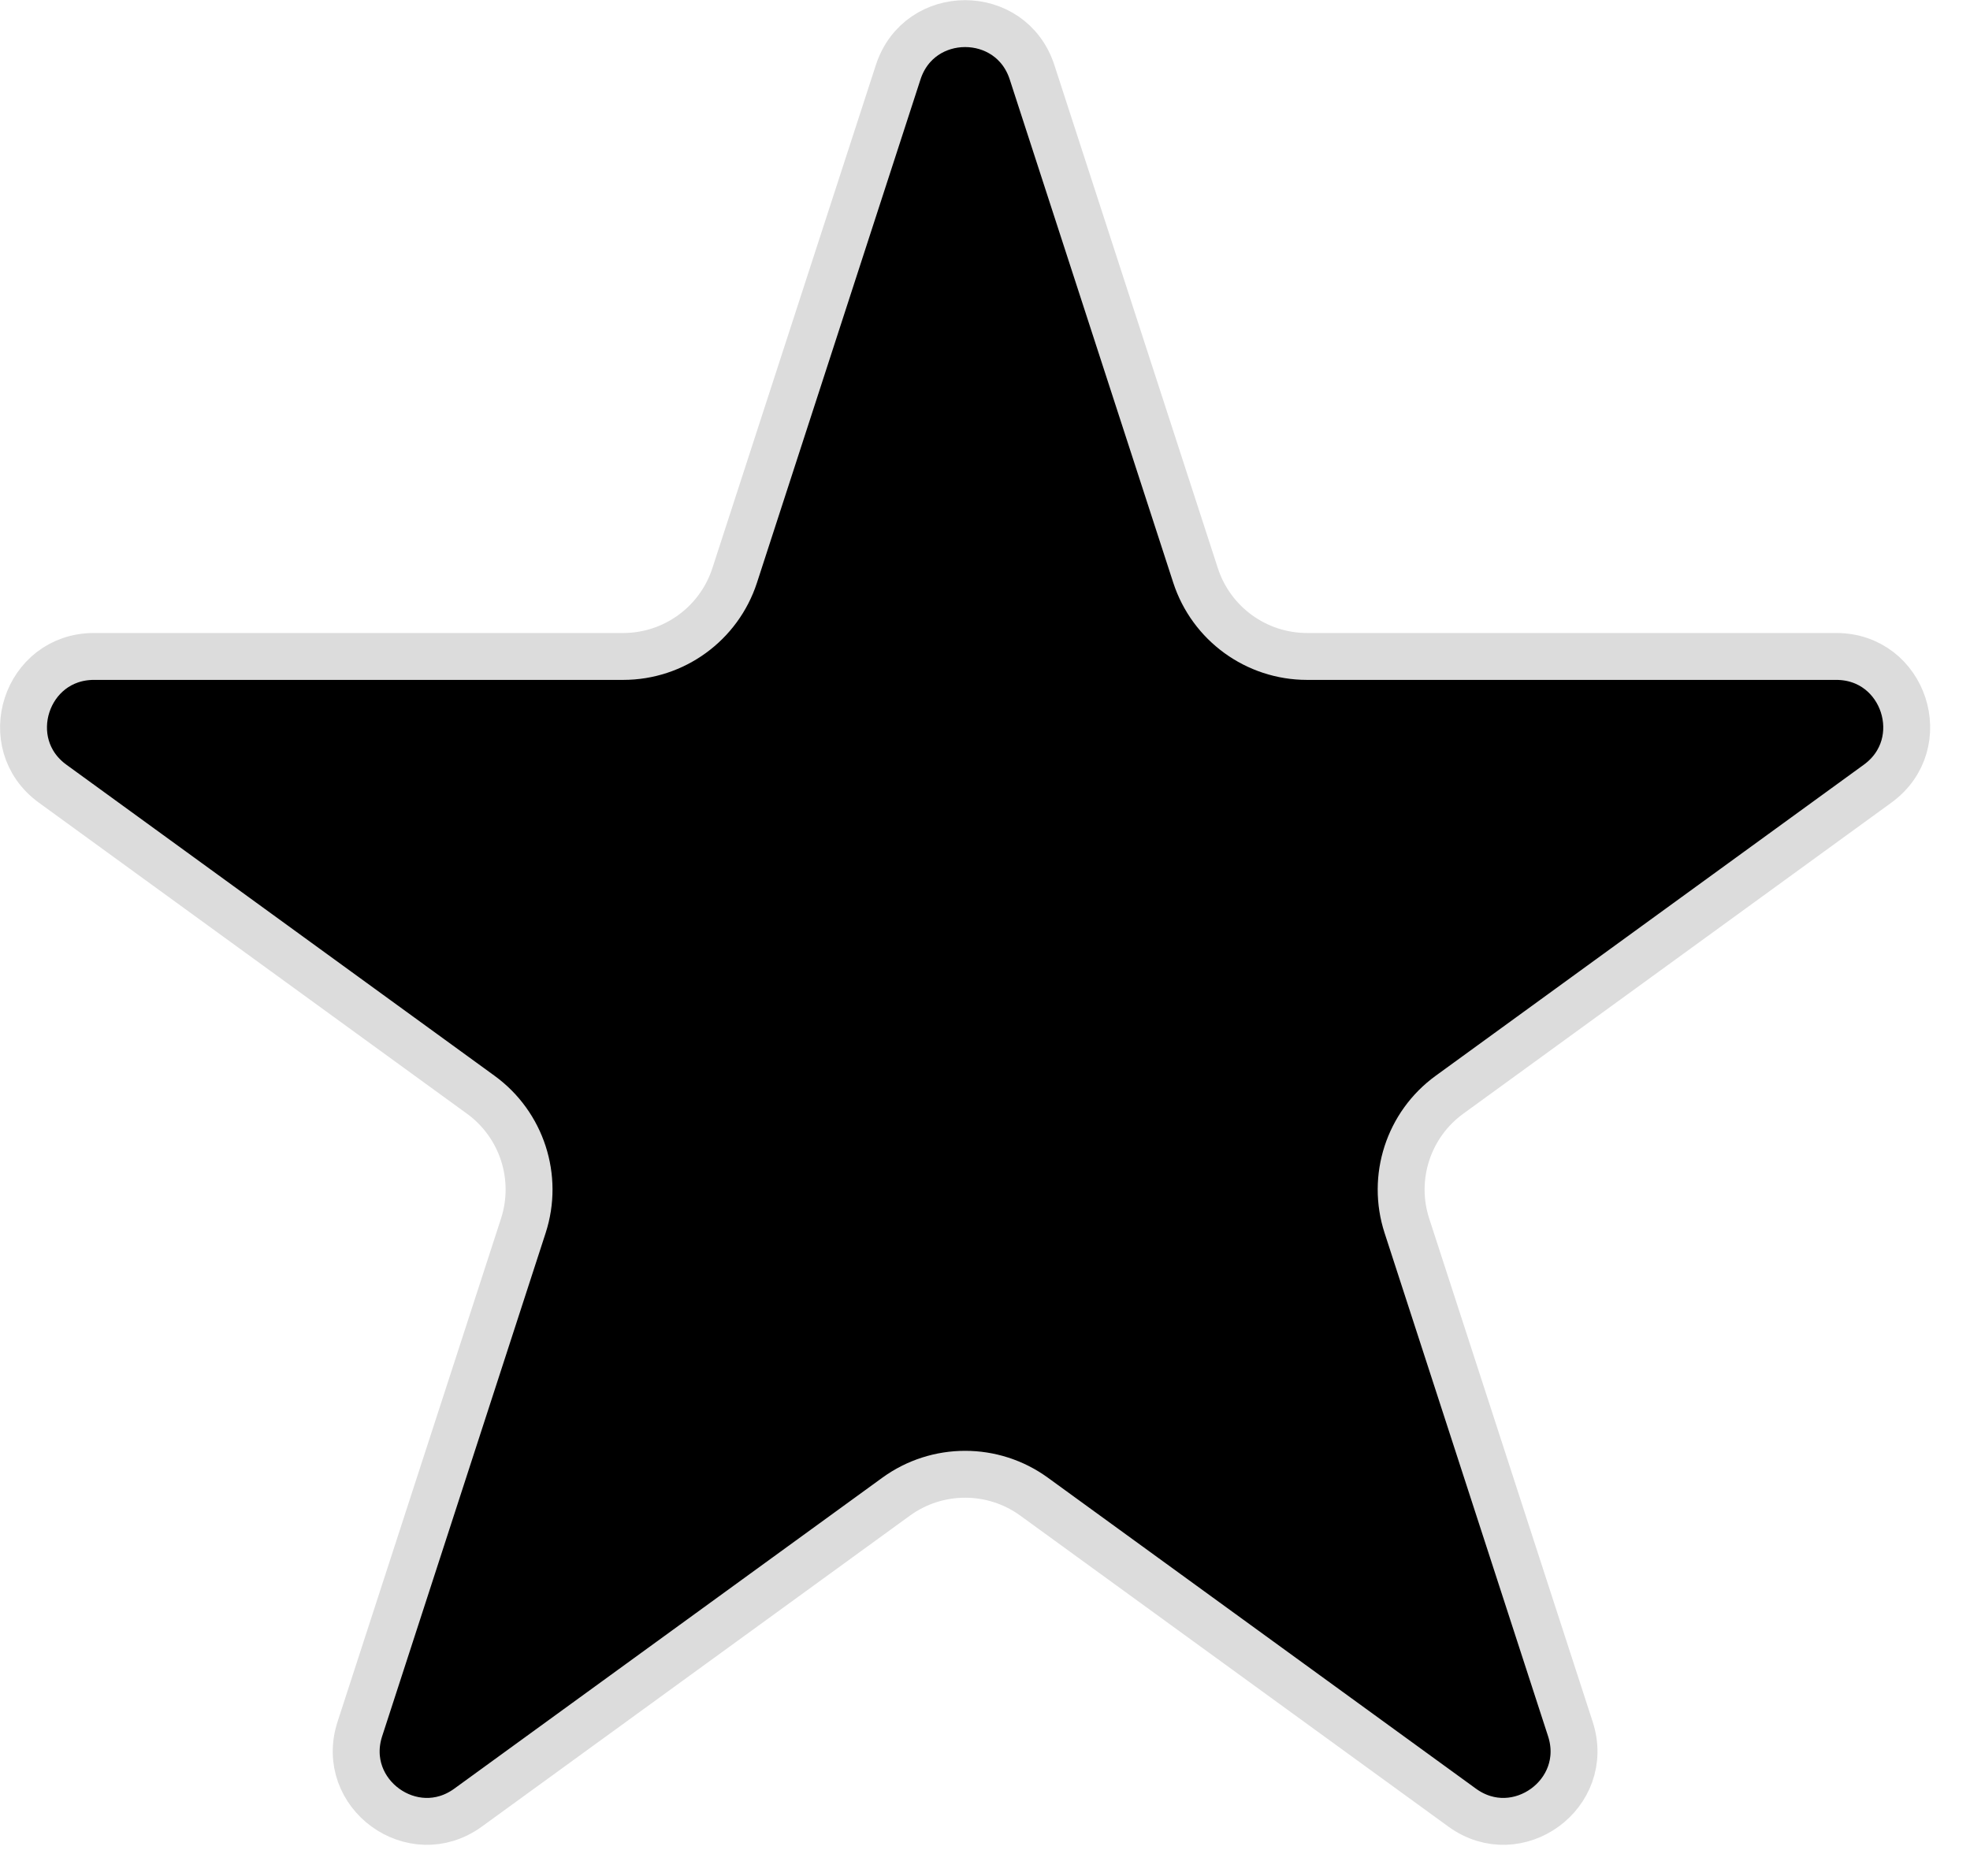
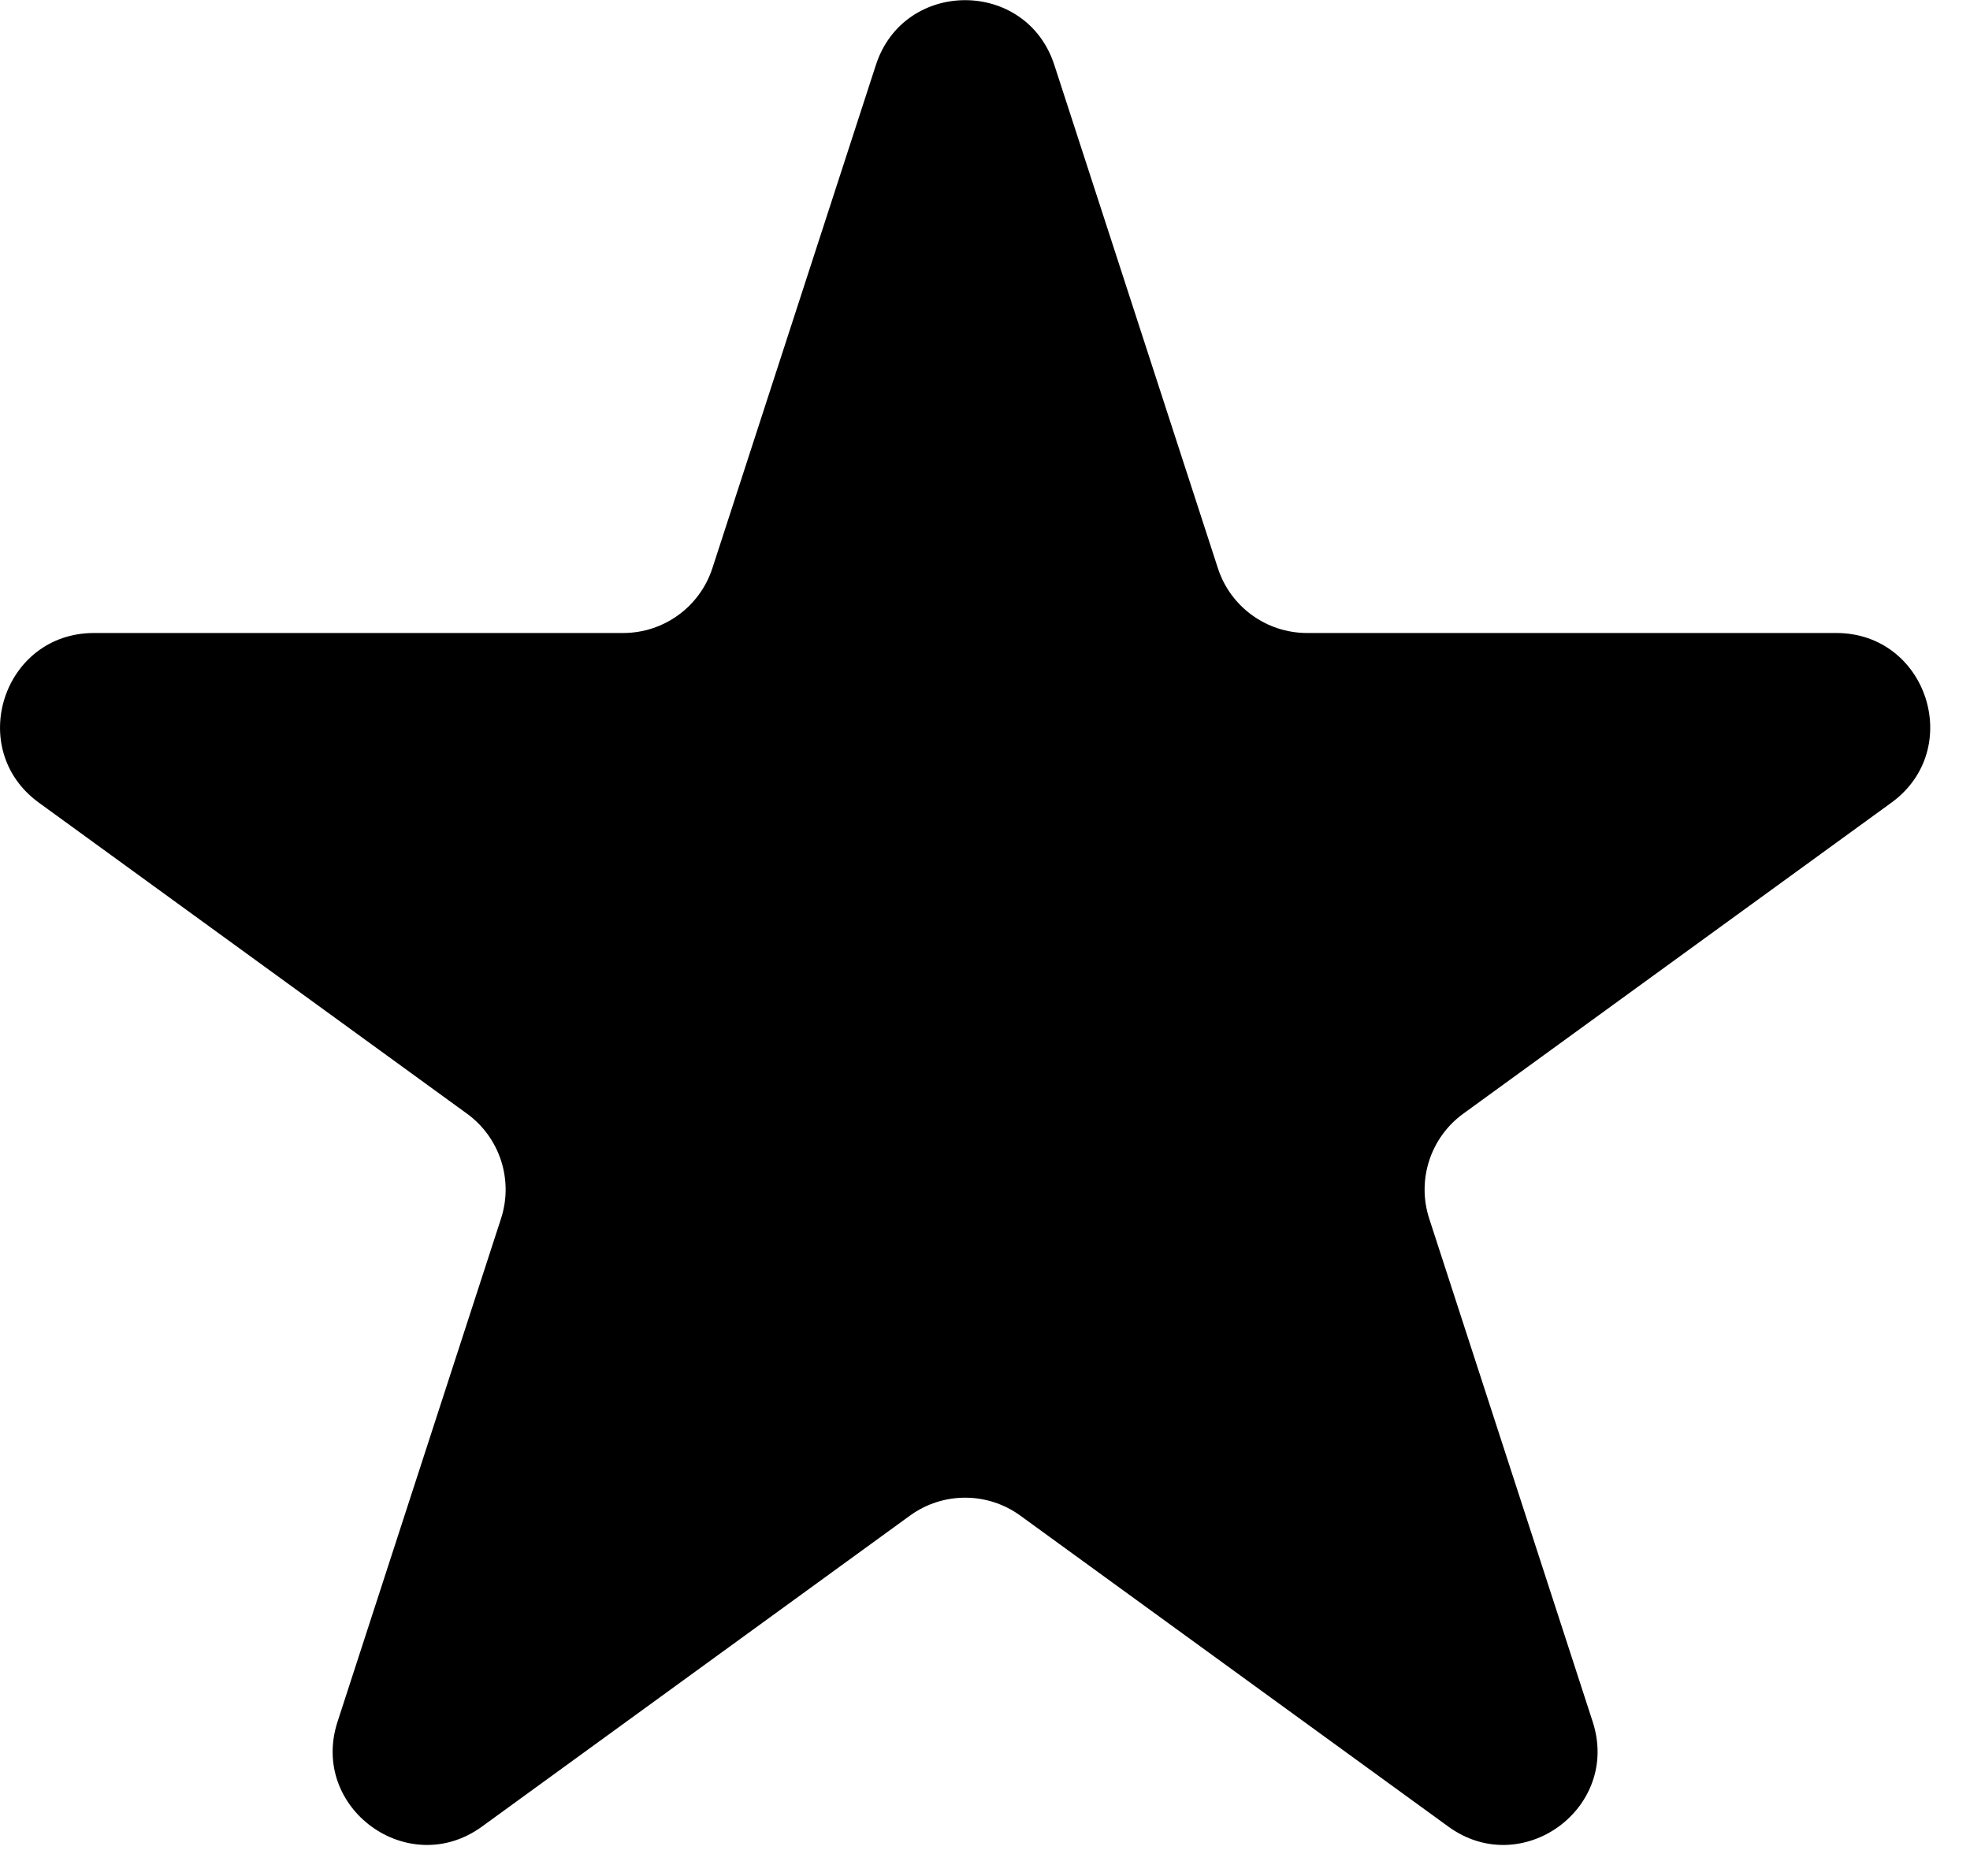
<svg xmlns="http://www.w3.org/2000/svg" width="42" height="40" viewBox="0 0 42 40" fill="none">
-   <path d="M19.149 1.54C19.598 0.158 21.554 0.158 22.003 1.54L25.489 12.27C25.824 13.299 26.783 13.997 27.866 13.997H39.148C40.601 13.997 41.205 15.856 40.03 16.71L30.903 23.342C30.027 23.978 29.66 25.107 29.995 26.137L33.48 36.866C33.929 38.248 32.348 39.397 31.173 38.543L22.046 31.912C21.17 31.276 19.983 31.276 19.106 31.912L9.979 38.543C8.804 39.397 7.223 38.248 7.672 36.866L11.157 26.137C11.492 25.107 11.125 23.978 10.249 23.342L1.122 16.71C-0.053 15.856 0.551 13.997 2.004 13.997H13.286C14.369 13.997 15.328 13.299 15.663 12.27L19.149 1.54Z" fill="currentcolor" stroke="#DCDCDC" />
+   <path d="M18.674 1.385C19.273 -0.457 21.88 -0.457 22.478 1.385L25.965 12.115C26.232 12.939 27 13.497 27.867 13.497H39.148C41.086 13.497 41.891 15.976 40.324 17.115L31.197 23.746C30.496 24.255 30.203 25.158 30.47 25.982L33.956 36.712C34.555 38.554 32.446 40.087 30.879 38.948L21.752 32.316C21.051 31.807 20.102 31.807 19.401 32.316L10.274 38.948C8.706 40.087 6.597 38.554 7.196 36.712L10.682 25.982C10.95 25.158 10.656 24.255 9.956 23.746L0.829 17.115C-0.739 15.976 0.067 13.497 2.004 13.497H13.286C14.152 13.497 14.92 12.939 15.188 12.115L18.674 1.385Z" fill="currentcolor" />
</svg>
